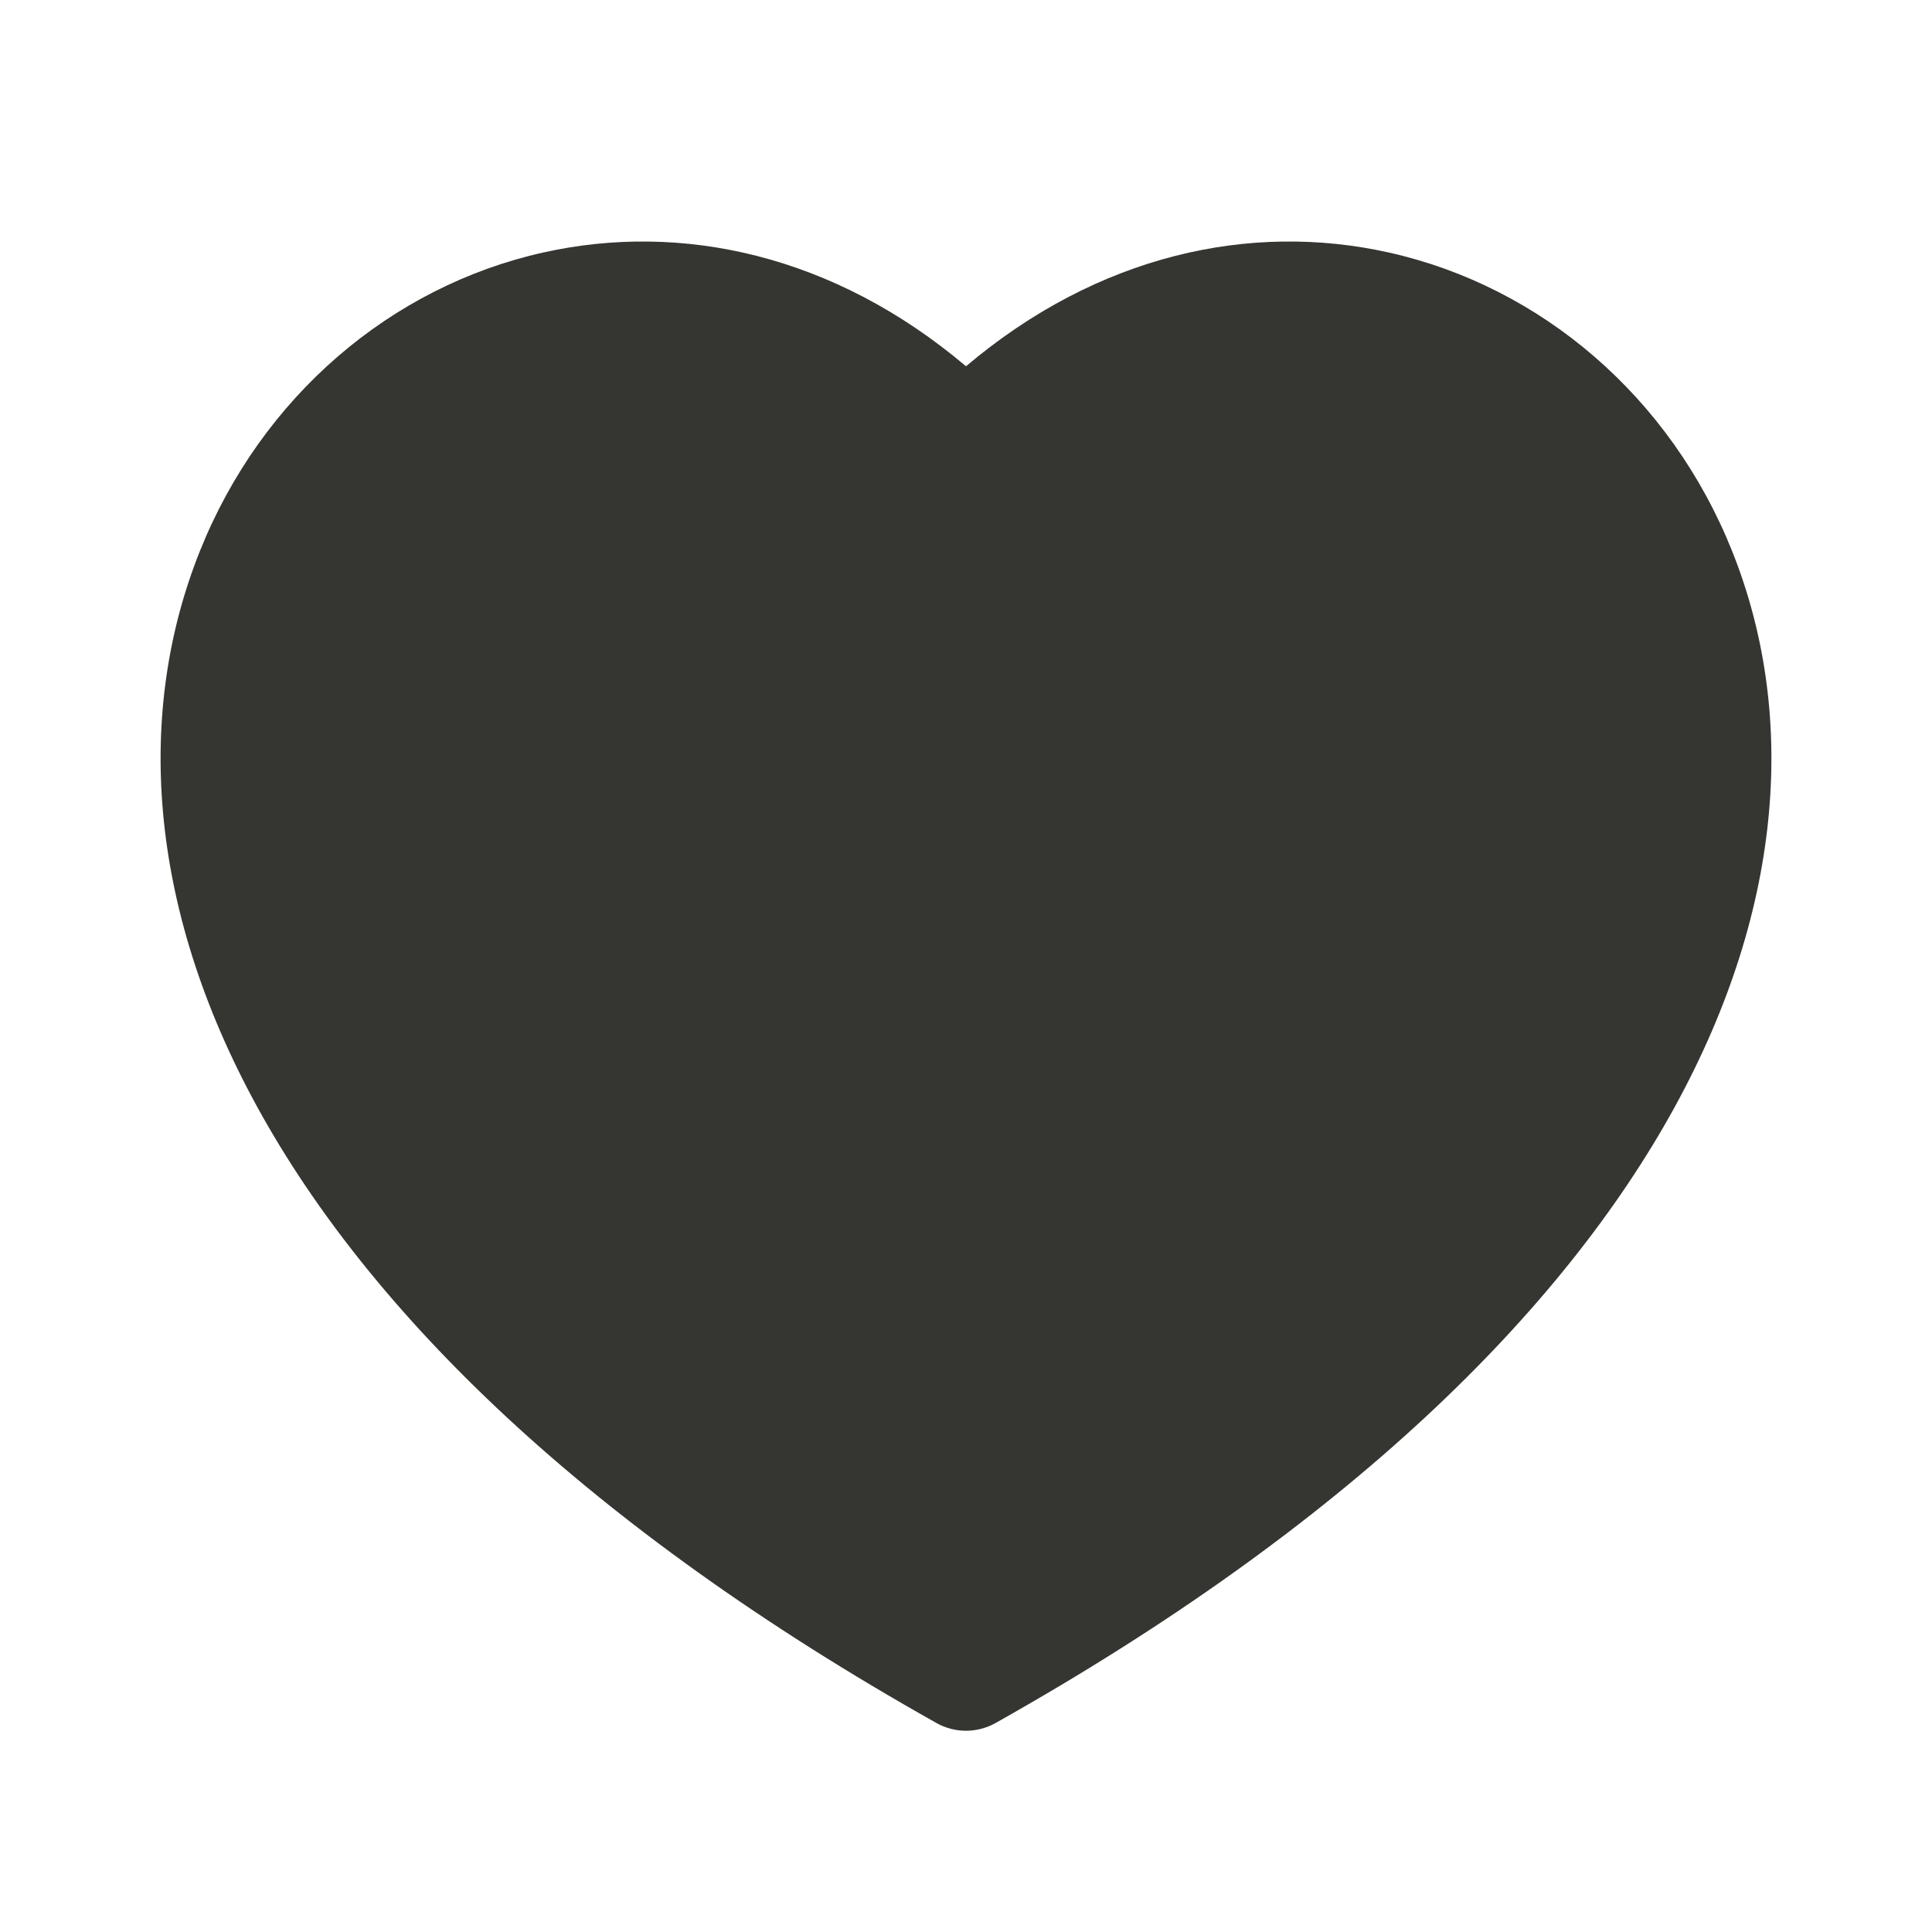
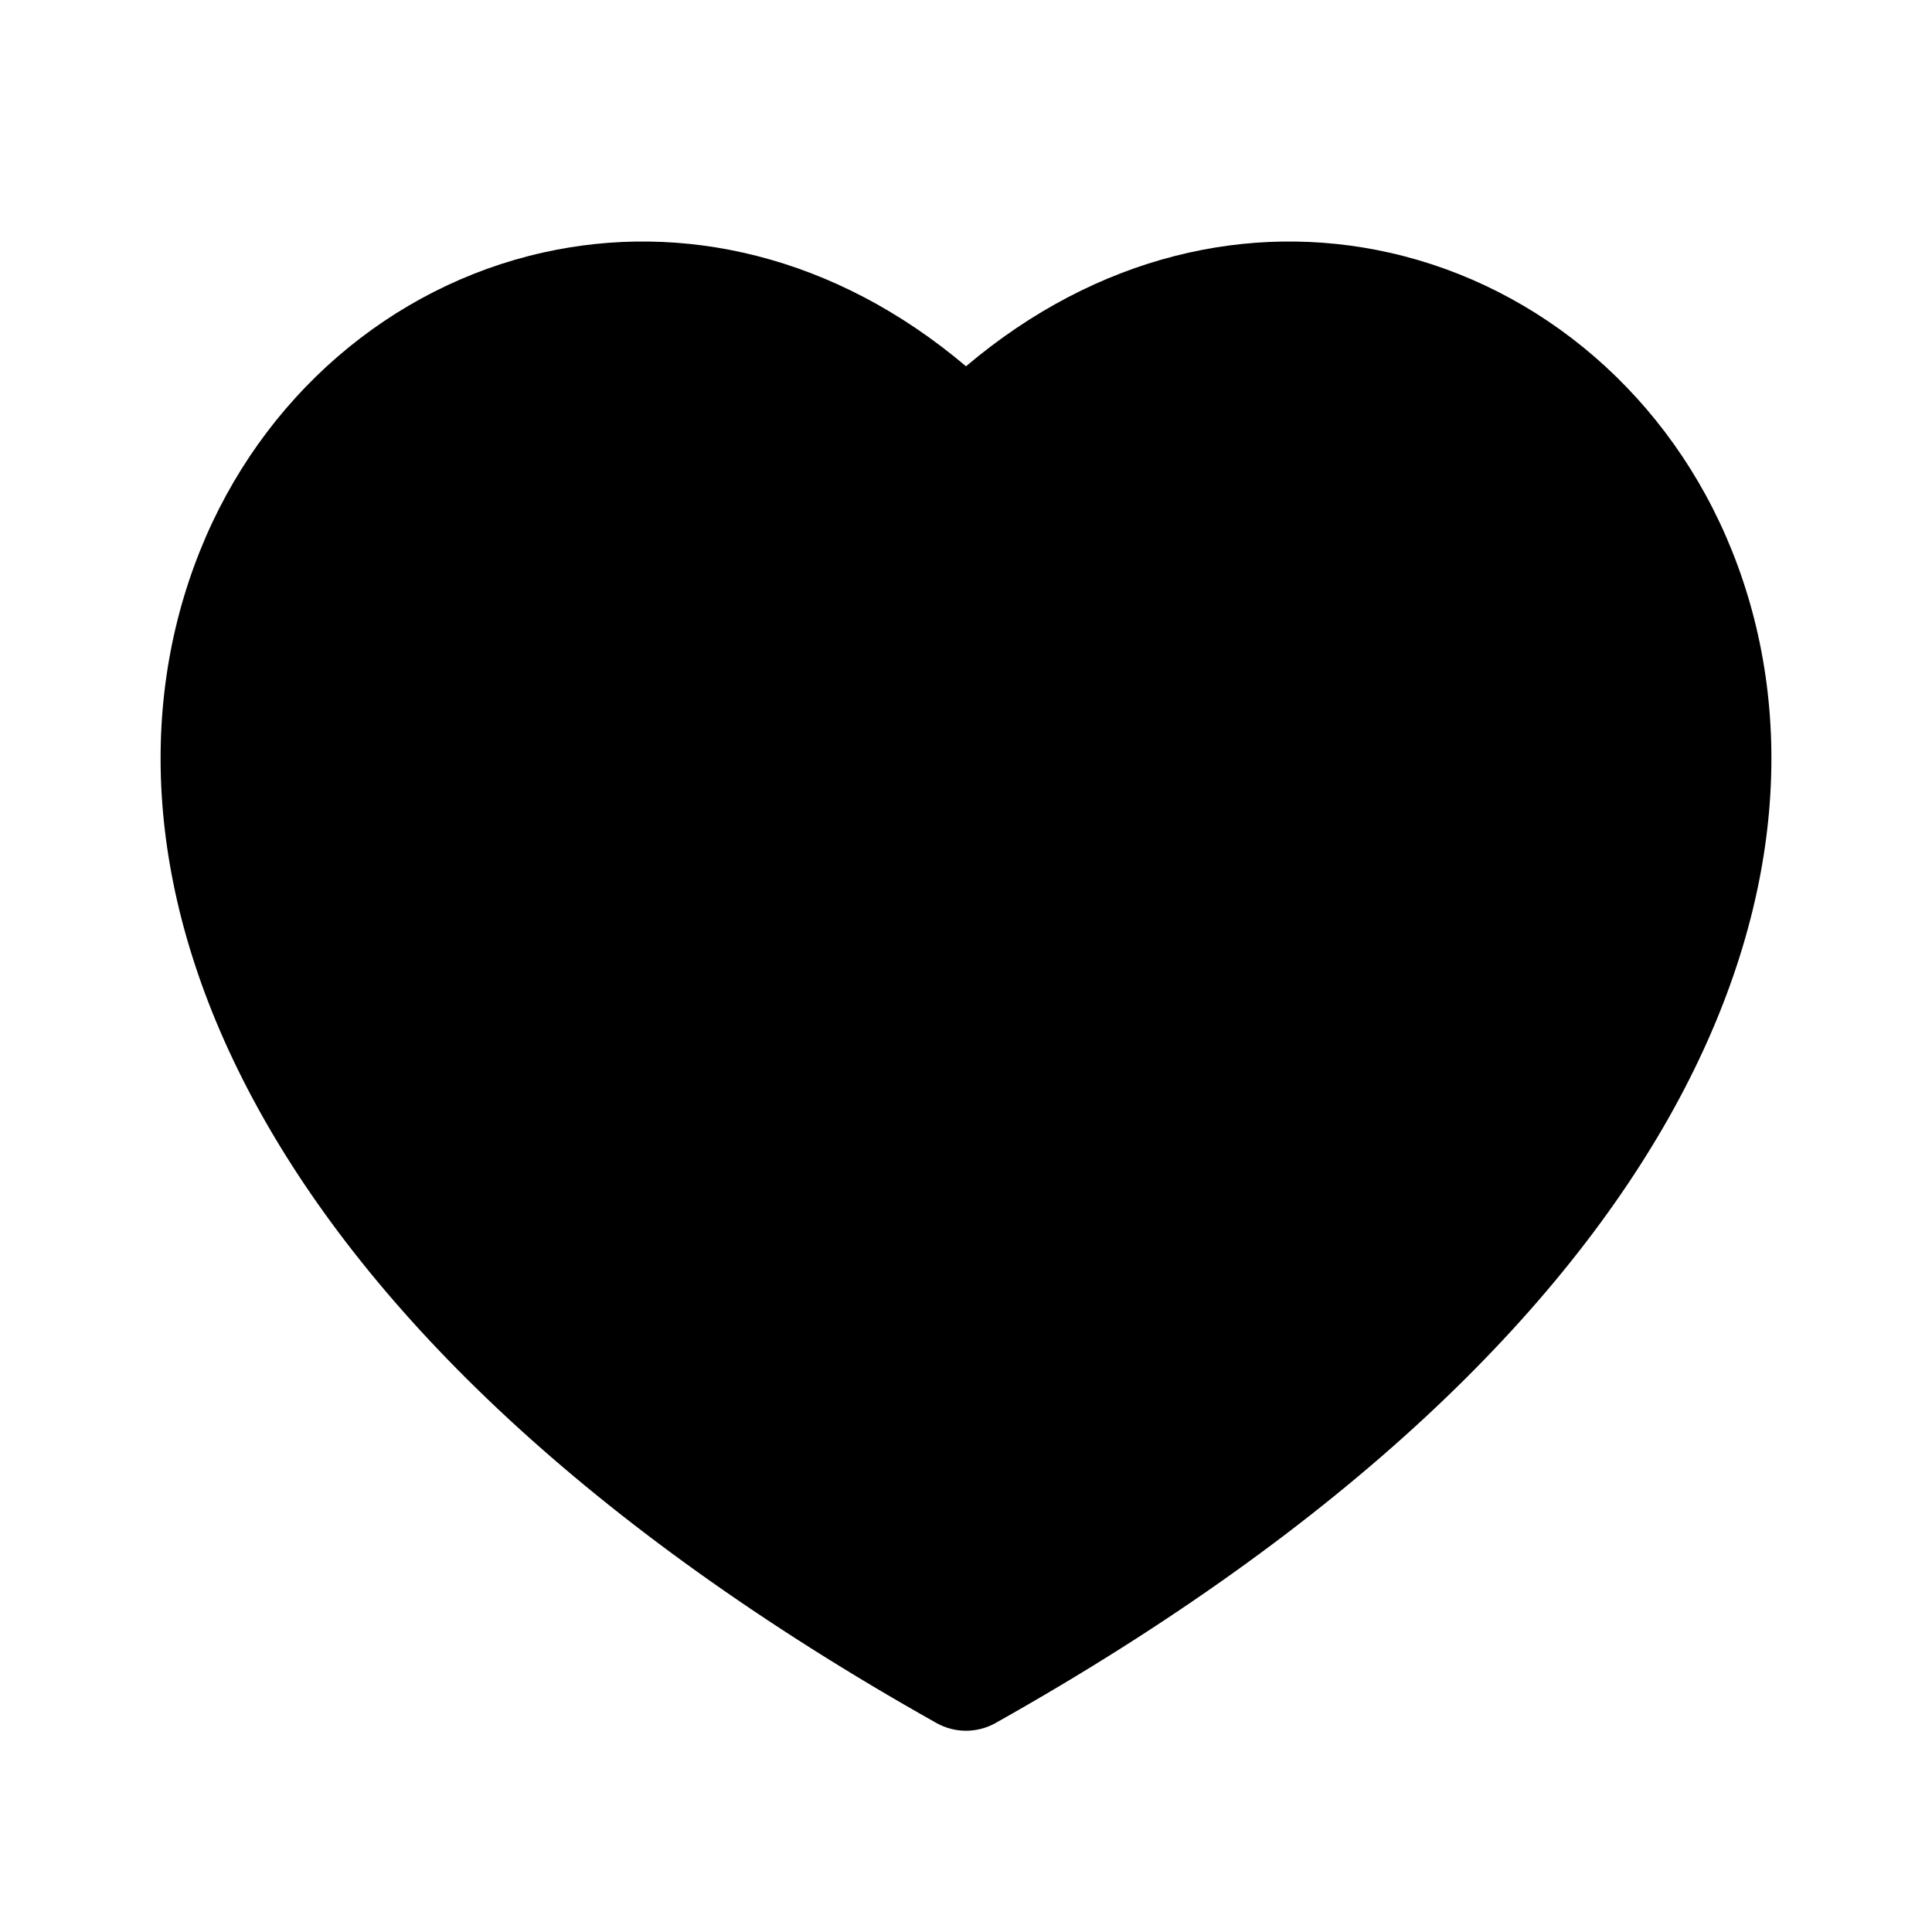
<svg xmlns="http://www.w3.org/2000/svg" width="24" height="24" viewBox="0 0 24 24" fill="none">
-   <path d="M12.367 21.404C21.087 16.505 23.086 10.767 21.517 6.846C20.75 4.928 19.143 3.559 17.253 3.137C15.534 2.753 13.64 3.163 12 4.55C10.36 3.163 8.466 2.753 6.747 3.137C4.857 3.559 3.25 4.928 2.483 6.846C0.914 10.767 2.913 16.505 11.633 21.404C11.861 21.532 12.139 21.532 12.367 21.404Z" fill="#353531" />
+   <path d="M12.367 21.404C21.087 16.505 23.086 10.767 21.517 6.846C20.75 4.928 19.143 3.559 17.253 3.137C15.534 2.753 13.64 3.163 12 4.55C10.36 3.163 8.466 2.753 6.747 3.137C4.857 3.559 3.25 4.928 2.483 6.846C0.914 10.767 2.913 16.505 11.633 21.404C11.861 21.532 12.139 21.532 12.367 21.404Z" fill="currentColor" />
</svg>
